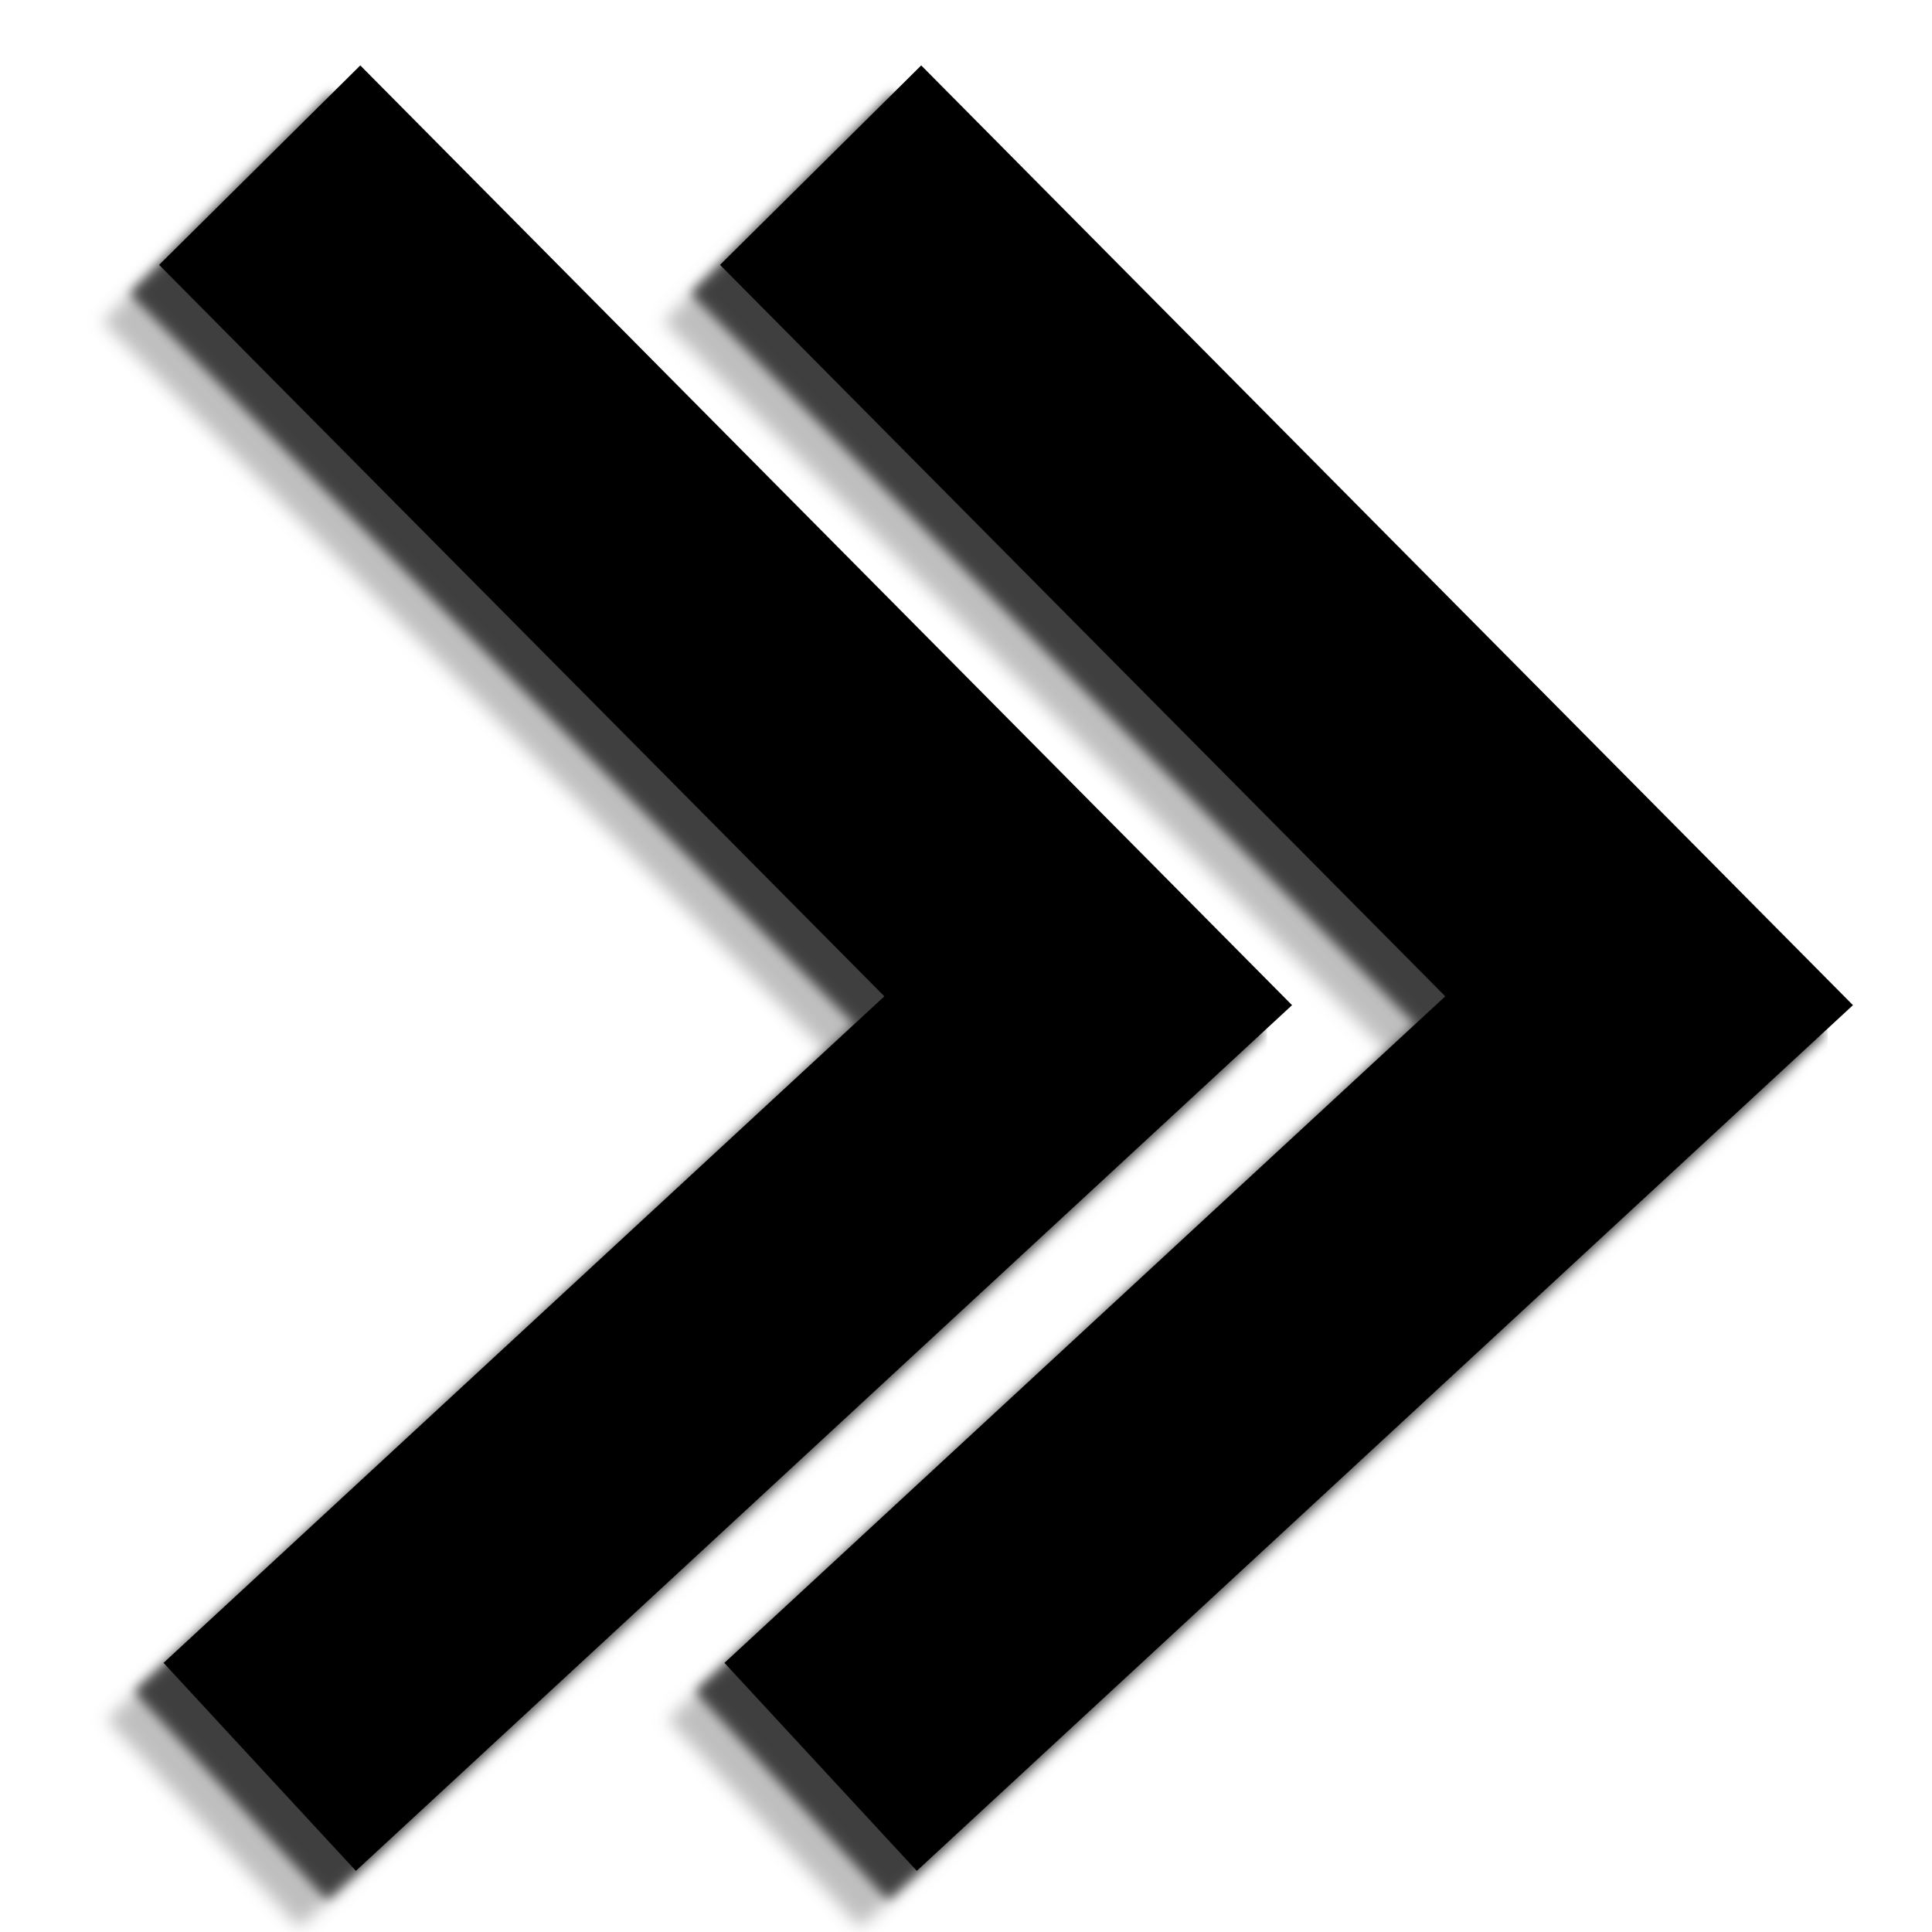
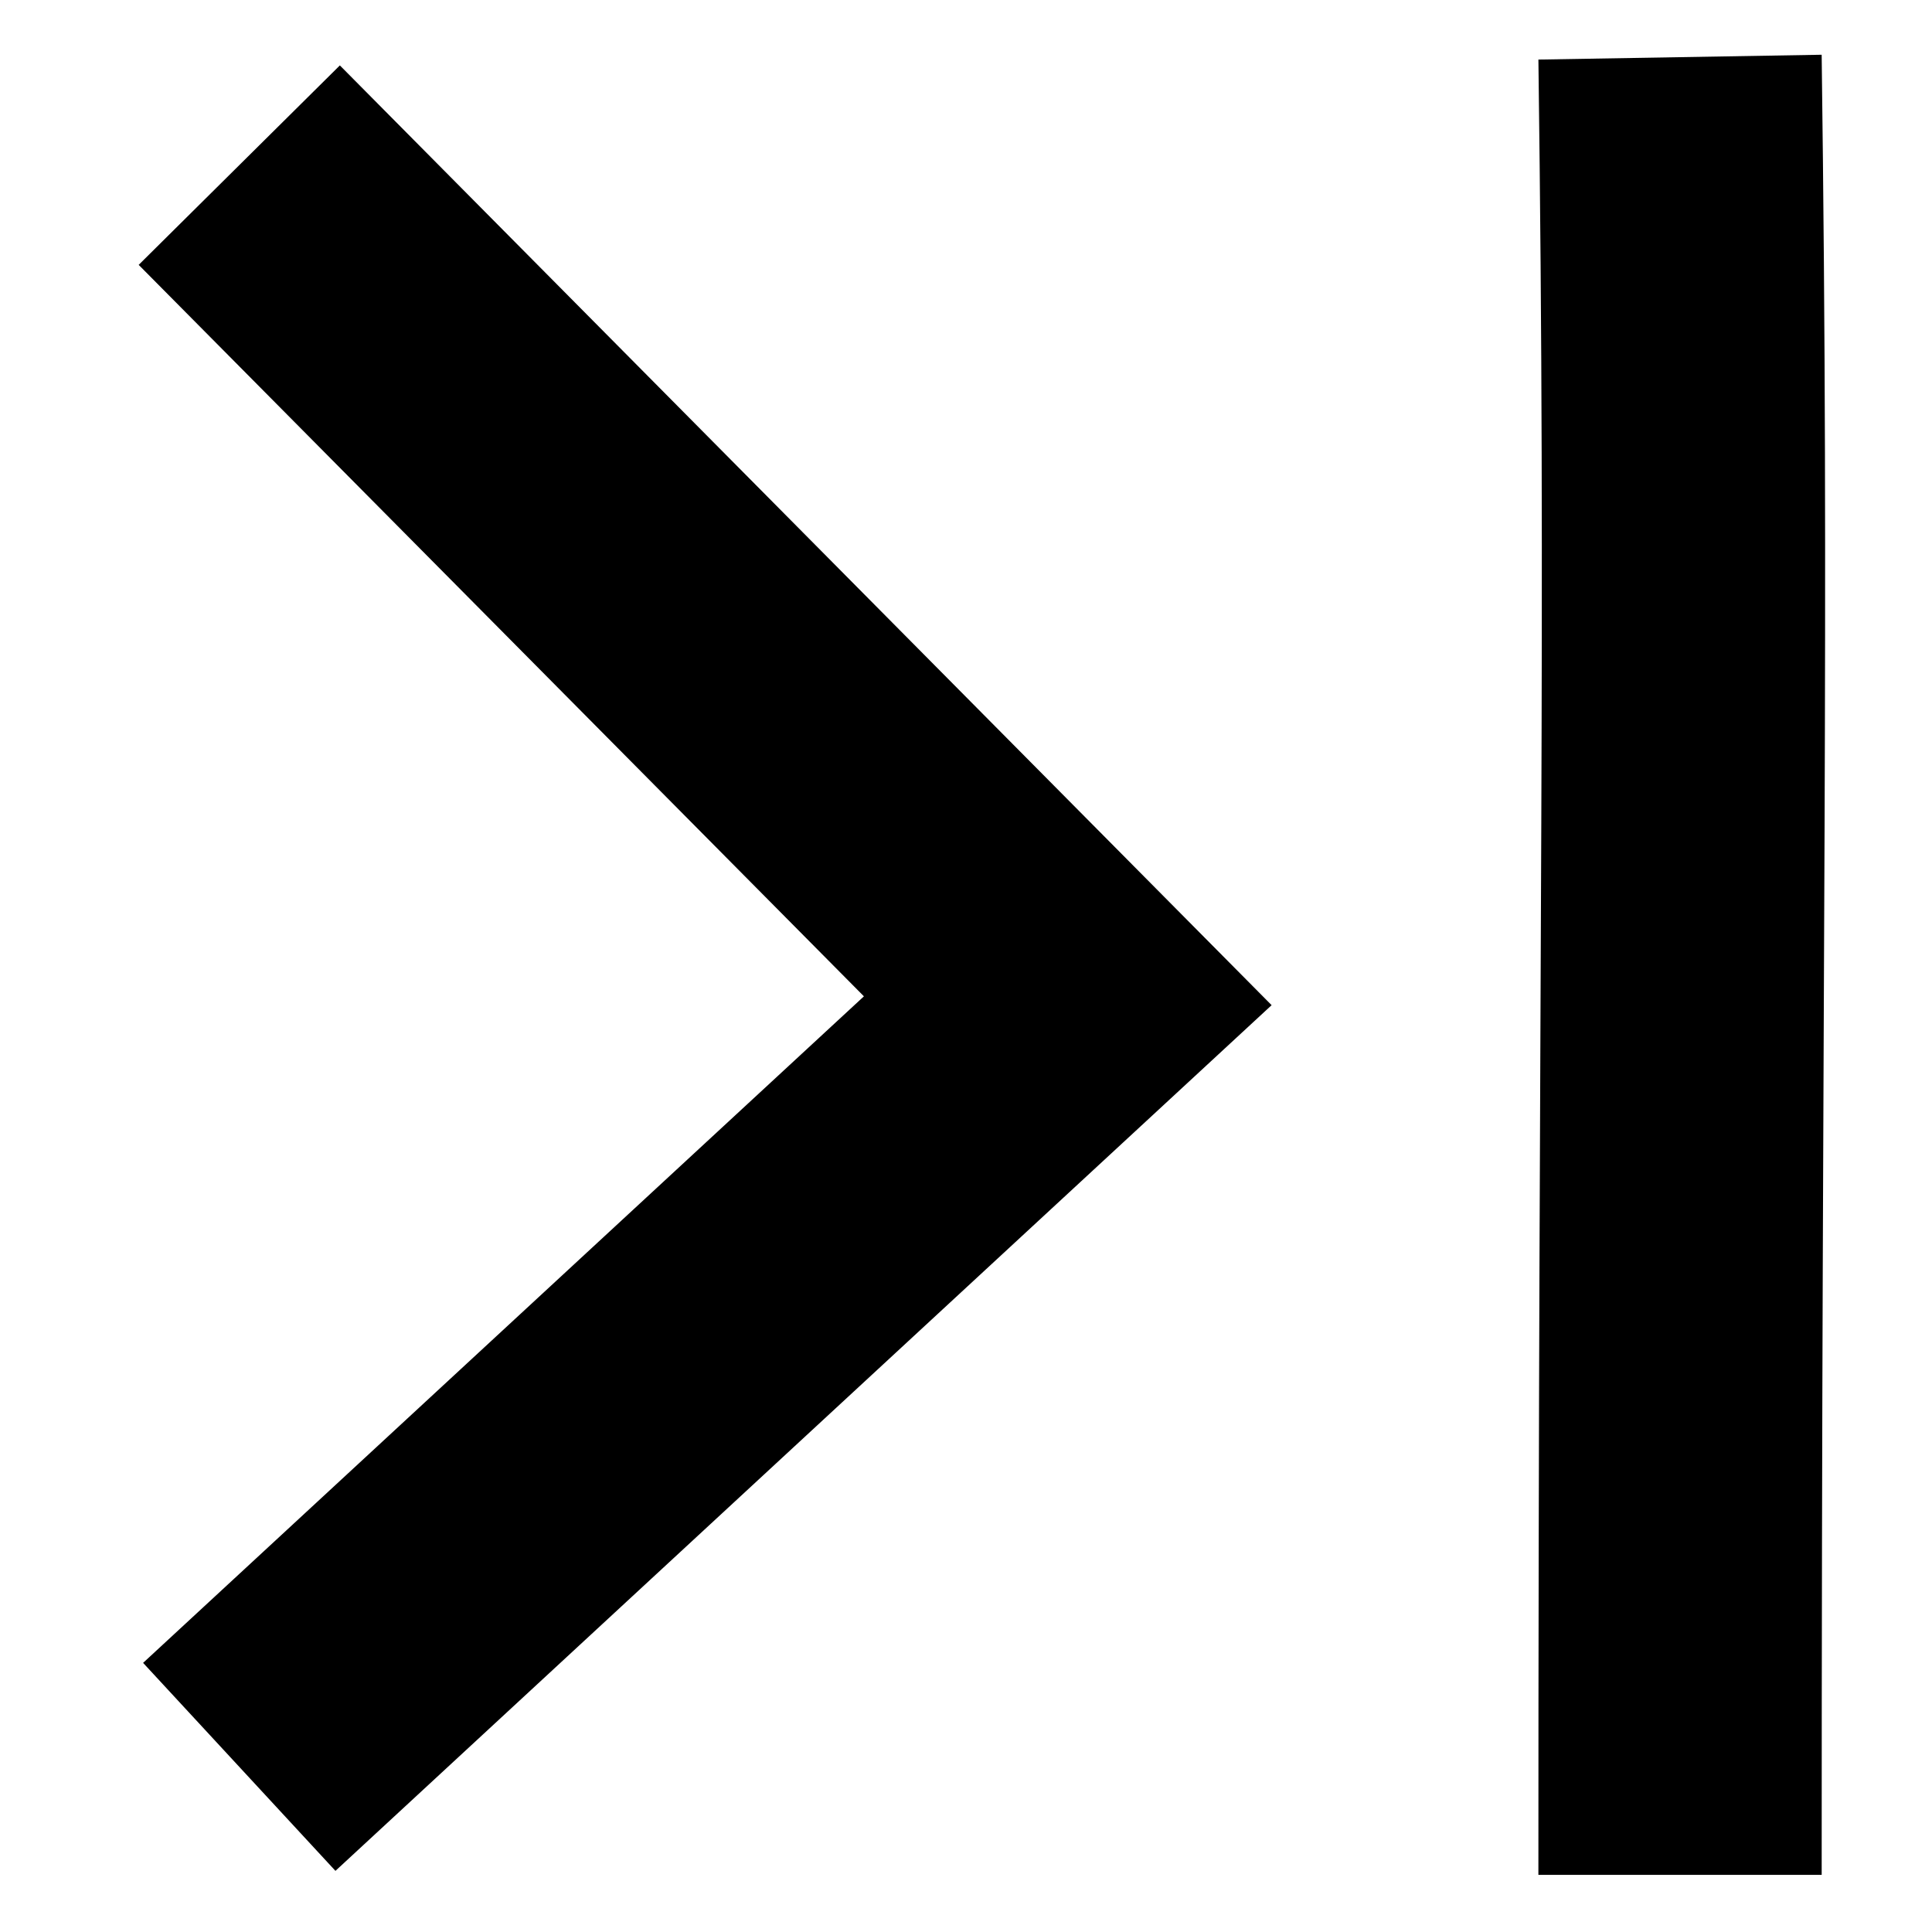
<svg xmlns="http://www.w3.org/2000/svg" width="212.598" height="212.598" id="svg2" version="1.1">
  <defs id="defs4">
    <filter id="filter3863" width="1.5" height="1.5" x="-0.25" y="-0.25" color-interpolation-filters="sRGB">
      <feGaussianBlur id="feGaussianBlur3865" in="SourceAlpha" stdDeviation="2" result="blur" />
      <feColorMatrix id="feColorMatrix3867" result="bluralpha" type="matrix" values="1 0 0 0 0 0 1 0 0 0 0 0 1 0 0 0 0 0 0.5 0 " />
      <feOffset id="feOffset3869" in="bluralpha" dx="10" dy="10" result="offsetBlur" />
      <feMerge id="feMerge3871" result="fbSourceGraphic">
        <feMergeNode id="feMergeNode3873" in="offsetBlur" />
        <feMergeNode id="feMergeNode3875" in="SourceGraphic" />
      </feMerge>
      <feColorMatrix result="fbSourceGraphicAlpha" in="fbSourceGraphic" values="0 0 0 -1 0 0 0 0 -1 0 0 0 0 -1 0 0 0 0 1 0" id="feColorMatrix3891" />
      <feGaussianBlur id="feGaussianBlur3893" in="fbSourceGraphicAlpha" stdDeviation="2" result="blur" />
      <feColorMatrix id="feColorMatrix3895" result="bluralpha" type="matrix" values="1 0 0 0 0 0 1 0 0 0 0 0 1 0 0 0 0 0 0.5 0 " />
      <feOffset id="feOffset3897" in="bluralpha" dx="10" dy="10" result="offsetBlur" />
      <feMerge id="feMerge3899">
        <feMergeNode id="feMergeNode3901" in="offsetBlur" />
        <feMergeNode id="feMergeNode3903" in="fbSourceGraphic" />
      </feMerge>
    </filter>
    <filter id="filter3877" width="1.5" height="1.5" x="-0.25" y="-0.25" color-interpolation-filters="sRGB">
      <feGaussianBlur id="feGaussianBlur3879" in="SourceAlpha" stdDeviation="2" result="blur" />
      <feColorMatrix id="feColorMatrix3881" result="bluralpha" type="matrix" values="1 0 0 0 0 0 1 0 0 0 0 0 1 0 0 0 0 0 0.5 0 " />
      <feOffset id="feOffset3883" in="bluralpha" dx="10" dy="10" result="offsetBlur" />
      <feMerge id="feMerge3885" result="fbSourceGraphic">
        <feMergeNode id="feMergeNode3887" in="offsetBlur" />
        <feMergeNode id="feMergeNode3889" in="SourceGraphic" />
      </feMerge>
      <feColorMatrix result="fbSourceGraphicAlpha" in="fbSourceGraphic" values="0 0 0 -1 0 0 0 0 -1 0 0 0 0 -1 0 0 0 0 1 0" id="feColorMatrix3905" />
      <feGaussianBlur id="feGaussianBlur3907" in="fbSourceGraphicAlpha" stdDeviation="2" result="blur" />
      <feColorMatrix id="feColorMatrix3909" result="bluralpha" type="matrix" values="1 0 0 0 0 0 1 0 0 0 0 0 1 0 0 0 0 0 0.5 0 " />
      <feOffset id="feOffset3911" in="bluralpha" dx="10" dy="10" result="offsetBlur" />
      <feMerge id="feMerge3913">
        <feMergeNode id="feMergeNode3915" in="offsetBlur" />
        <feMergeNode id="feMergeNode3917" in="fbSourceGraphic" />
      </feMerge>
    </filter>
+     <filter id="filter3863-1" width="1.5" height="1.5" x="-0.25" y="-0.25" color-interpolation-filters="sRGB">
+       <feGaussianBlur id="feGaussianBlur3865-0" in="SourceAlpha" stdDeviation="2" result="blur" />
+       <feColorMatrix id="feColorMatrix3867-8" result="bluralpha" type="matrix" values="1 0 0 0 0 0 1 0 0 0 0 0 1 0 0 0 0 0 0.5 0 " />
+       <feOffset id="feOffset3869-5" in="bluralpha" dx="10" dy="10" result="offsetBlur" />
+       <feMerge id="feMerge3871-0" result="fbSourceGraphic">
+         <feMergeNode id="feMergeNode3873-6" in="offsetBlur" />
+         <feMergeNode id="feMergeNode3875-4" in="SourceGraphic" />
+       </feMerge>
+       <feColorMatrix result="fbSourceGraphicAlpha" in="fbSourceGraphic" values="0 0 0 -1 0 0 0 0 -1 0 0 0 0 -1 0 0 0 0 1 0" id="feColorMatrix3891-6" />
+       <feGaussianBlur id="feGaussianBlur3893-2" in="fbSourceGraphicAlpha" stdDeviation="2" result="blur" />
+       <feColorMatrix id="feColorMatrix3895-5" result="bluralpha" type="matrix" values="1 0 0 0 0 0 1 0 0 0 0 0 1 0 0 0 0 0 0.5 0 " />
+       <feOffset id="feOffset3897-8" in="bluralpha" dx="10" dy="10" result="offsetBlur" />
+       <feMerge id="feMerge3899-6">
+         <feMergeNode id="feMergeNode3901-2" in="offsetBlur" />
+         <feMergeNode id="feMergeNode3903-8" in="fbSourceGraphic" />
+       </feMerge>
+     </filter>
+     <filter id="filter3863-1-9" width="1.5" height="1.5" x="-0.25" y="-0.25" color-interpolation-filters="sRGB">
+       <feGaussianBlur id="feGaussianBlur3865-0-6" in="SourceAlpha" stdDeviation="2" result="blur" />
+       <feColorMatrix id="feColorMatrix3867-8-6" result="bluralpha" type="matrix" values="1 0 0 0 0 0 1 0 0 0 0 0 1 0 0 0 0 0 0.5 0 " />
+       <feOffset id="feOffset3869-5-4" in="bluralpha" dx="10" dy="10" result="offsetBlur" />
+       <feMerge id="feMerge3871-0-1" result="fbSourceGraphic">
+         <feMergeNode id="feMergeNode3873-6-9" in="offsetBlur" />
+         <feMergeNode id="feMergeNode3875-4-8" in="SourceGraphic" />
+       </feMerge>
+       <feColorMatrix result="fbSourceGraphicAlpha" in="fbSourceGraphic" values="0 0 0 -1 0 0 0 0 -1 0 0 0 0 -1 0 0 0 0 1 0" id="feColorMatrix3891-6-0" />
+       <feGaussianBlur id="feGaussianBlur3893-2-4" in="fbSourceGraphicAlpha" stdDeviation="2" result="blur" />
+       <feColorMatrix id="feColorMatrix3895-5-9" result="bluralpha" type="matrix" values="1 0 0 0 0 0 1 0 0 0 0 0 1 0 0 0 0 0 0.5 0 " />
+       <feOffset id="feOffset3897-8-0" in="bluralpha" dx="10" dy="10" result="offsetBlur" />
+       <feMerge id="feMerge3899-6-5">
+         <feMergeNode id="feMergeNode3901-2-5" in="offsetBlur" />
+         <feMergeNode id="feMergeNode3903-8-0" in="fbSourceGraphic" />
+       </feMerge>
+     </filter>
+     <filter id="filter3877-1" width="1.5" height="1.5" x="-0.25" y="-0.25" color-interpolation-filters="sRGB">
+       <feGaussianBlur id="feGaussianBlur3879-6" in="SourceAlpha" stdDeviation="2" result="blur" />
+       <feColorMatrix id="feColorMatrix3881-0" result="bluralpha" type="matrix" values="1 0 0 0 0 0 1 0 0 0 0 0 1 0 0 0 0 0 0.5 0 " />
+       <feOffset id="feOffset3883-2" in="bluralpha" dx="10" dy="10" result="offsetBlur" />
+       <feMerge id="feMerge3885-8" result="fbSourceGraphic">
+         <feMergeNode id="feMergeNode3887-8" in="offsetBlur" />
+         <feMergeNode id="feMergeNode3889-4" in="SourceGraphic" />
+       </feMerge>
+       <feColorMatrix result="fbSourceGraphicAlpha" in="fbSourceGraphic" values="0 0 0 -1 0 0 0 0 -1 0 0 0 0 -1 0 0 0 0 1 0" id="feColorMatrix3905-9" />
+       <feGaussianBlur id="feGaussianBlur3907-8" in="fbSourceGraphicAlpha" stdDeviation="2" result="blur" />
+       <feColorMatrix id="feColorMatrix3909-3" result="bluralpha" type="matrix" values="1 0 0 0 0 0 1 0 0 0 0 0 1 0 0 0 0 0 0.5 0 " />
+       <feOffset id="feOffset3911-4" in="bluralpha" dx="10" dy="10" result="offsetBlur" />
+       <feMerge id="feMerge3913-4">
+         <feMergeNode id="feMergeNode3915-9" in="offsetBlur" />
+         <feMergeNode id="feMergeNode3917-1" in="fbSourceGraphic" />
+       </feMerge>
+     </filter>
  </defs>
  <g id="layer1" transform="translate(-342.6921,-316.2326)">
-     <path style="fill:none;stroke:#000000;stroke-width:100;stroke-linecap:butt;stroke-linejoin:miter;stroke-miterlimit:4;stroke-opacity:1;stroke-dasharray:none;filter:url(#filter3877)" d="M 633.883,175.55 341.432,470.514 633.883,740.948" id="path2987" transform="matrix(-0.311736,0,0,0.311736,568.8739,279.6791)" />
-     <path id="path3777" d="M 435.883,175.55 143.432,470.514 435.883,740.948" style="fill:none;stroke:#000000;stroke-width:100;stroke-linecap:butt;stroke-linejoin:miter;stroke-miterlimit:4;stroke-opacity:1;stroke-dasharray:none;filter:url(#filter3863)" transform="matrix(-0.311736,0,0,0.311736,568.8739,279.6791)" />
+     <g id="g3684" transform="matrix(-1,0,0,1,901.5241,-3.7131164e-6)">
+       <path transform="matrix(0.311736,0,0,0.311736,334.8981,279.6791)" id="path2987" d="M 633.883,175.55 341.432,470.514 633.883,740.948" style="fill:none;stroke:#000000;stroke-width:100;stroke-linecap:butt;stroke-linejoin:miter;stroke-miterlimit:4;stroke-opacity:1;stroke-dasharray:none" />
+       <path transform="matrix(-0.311736,0,0,0.3537668,509.841,260.4185)" style="fill:none;stroke:#000000;stroke-width:100;stroke-linecap:butt;stroke-linejoin:miter;stroke-miterlimit:4;stroke-opacity:1;stroke-dasharray:none" d="m 435.883,175.55 c 2.74,182.459 0,265.009 0,565.398" id="path3777" />
+     </g>
  </g>
</svg>
